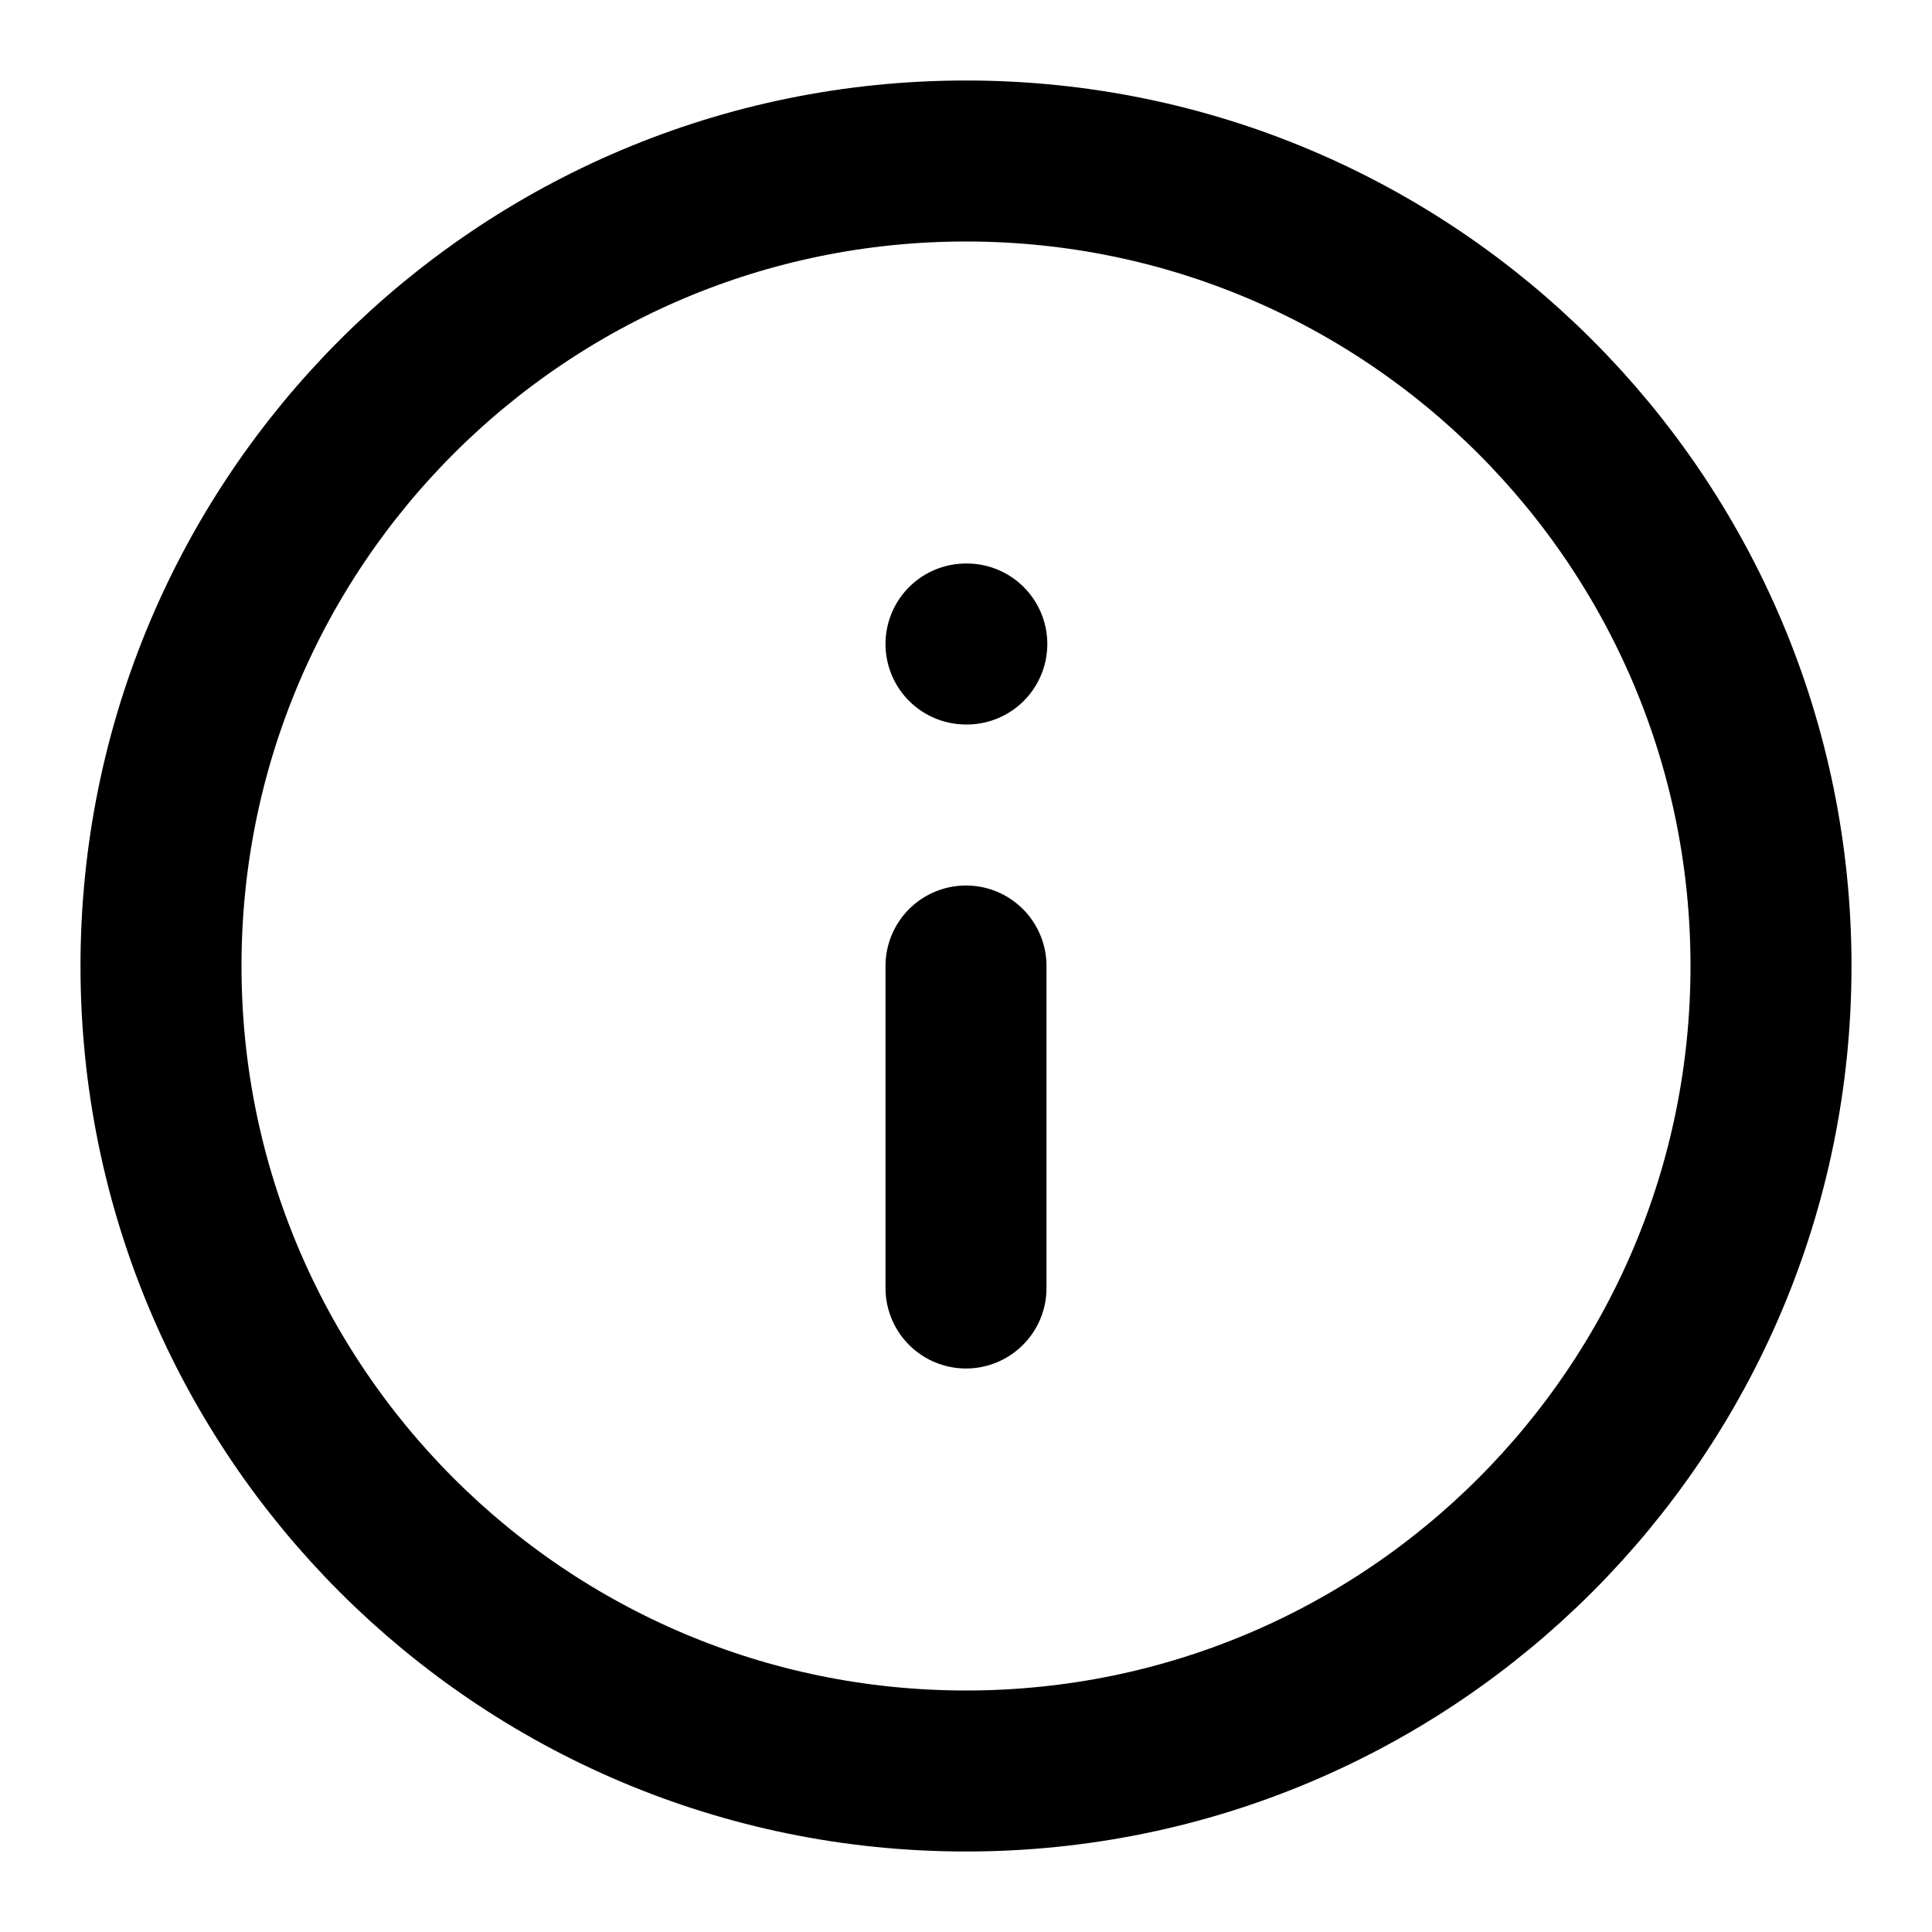
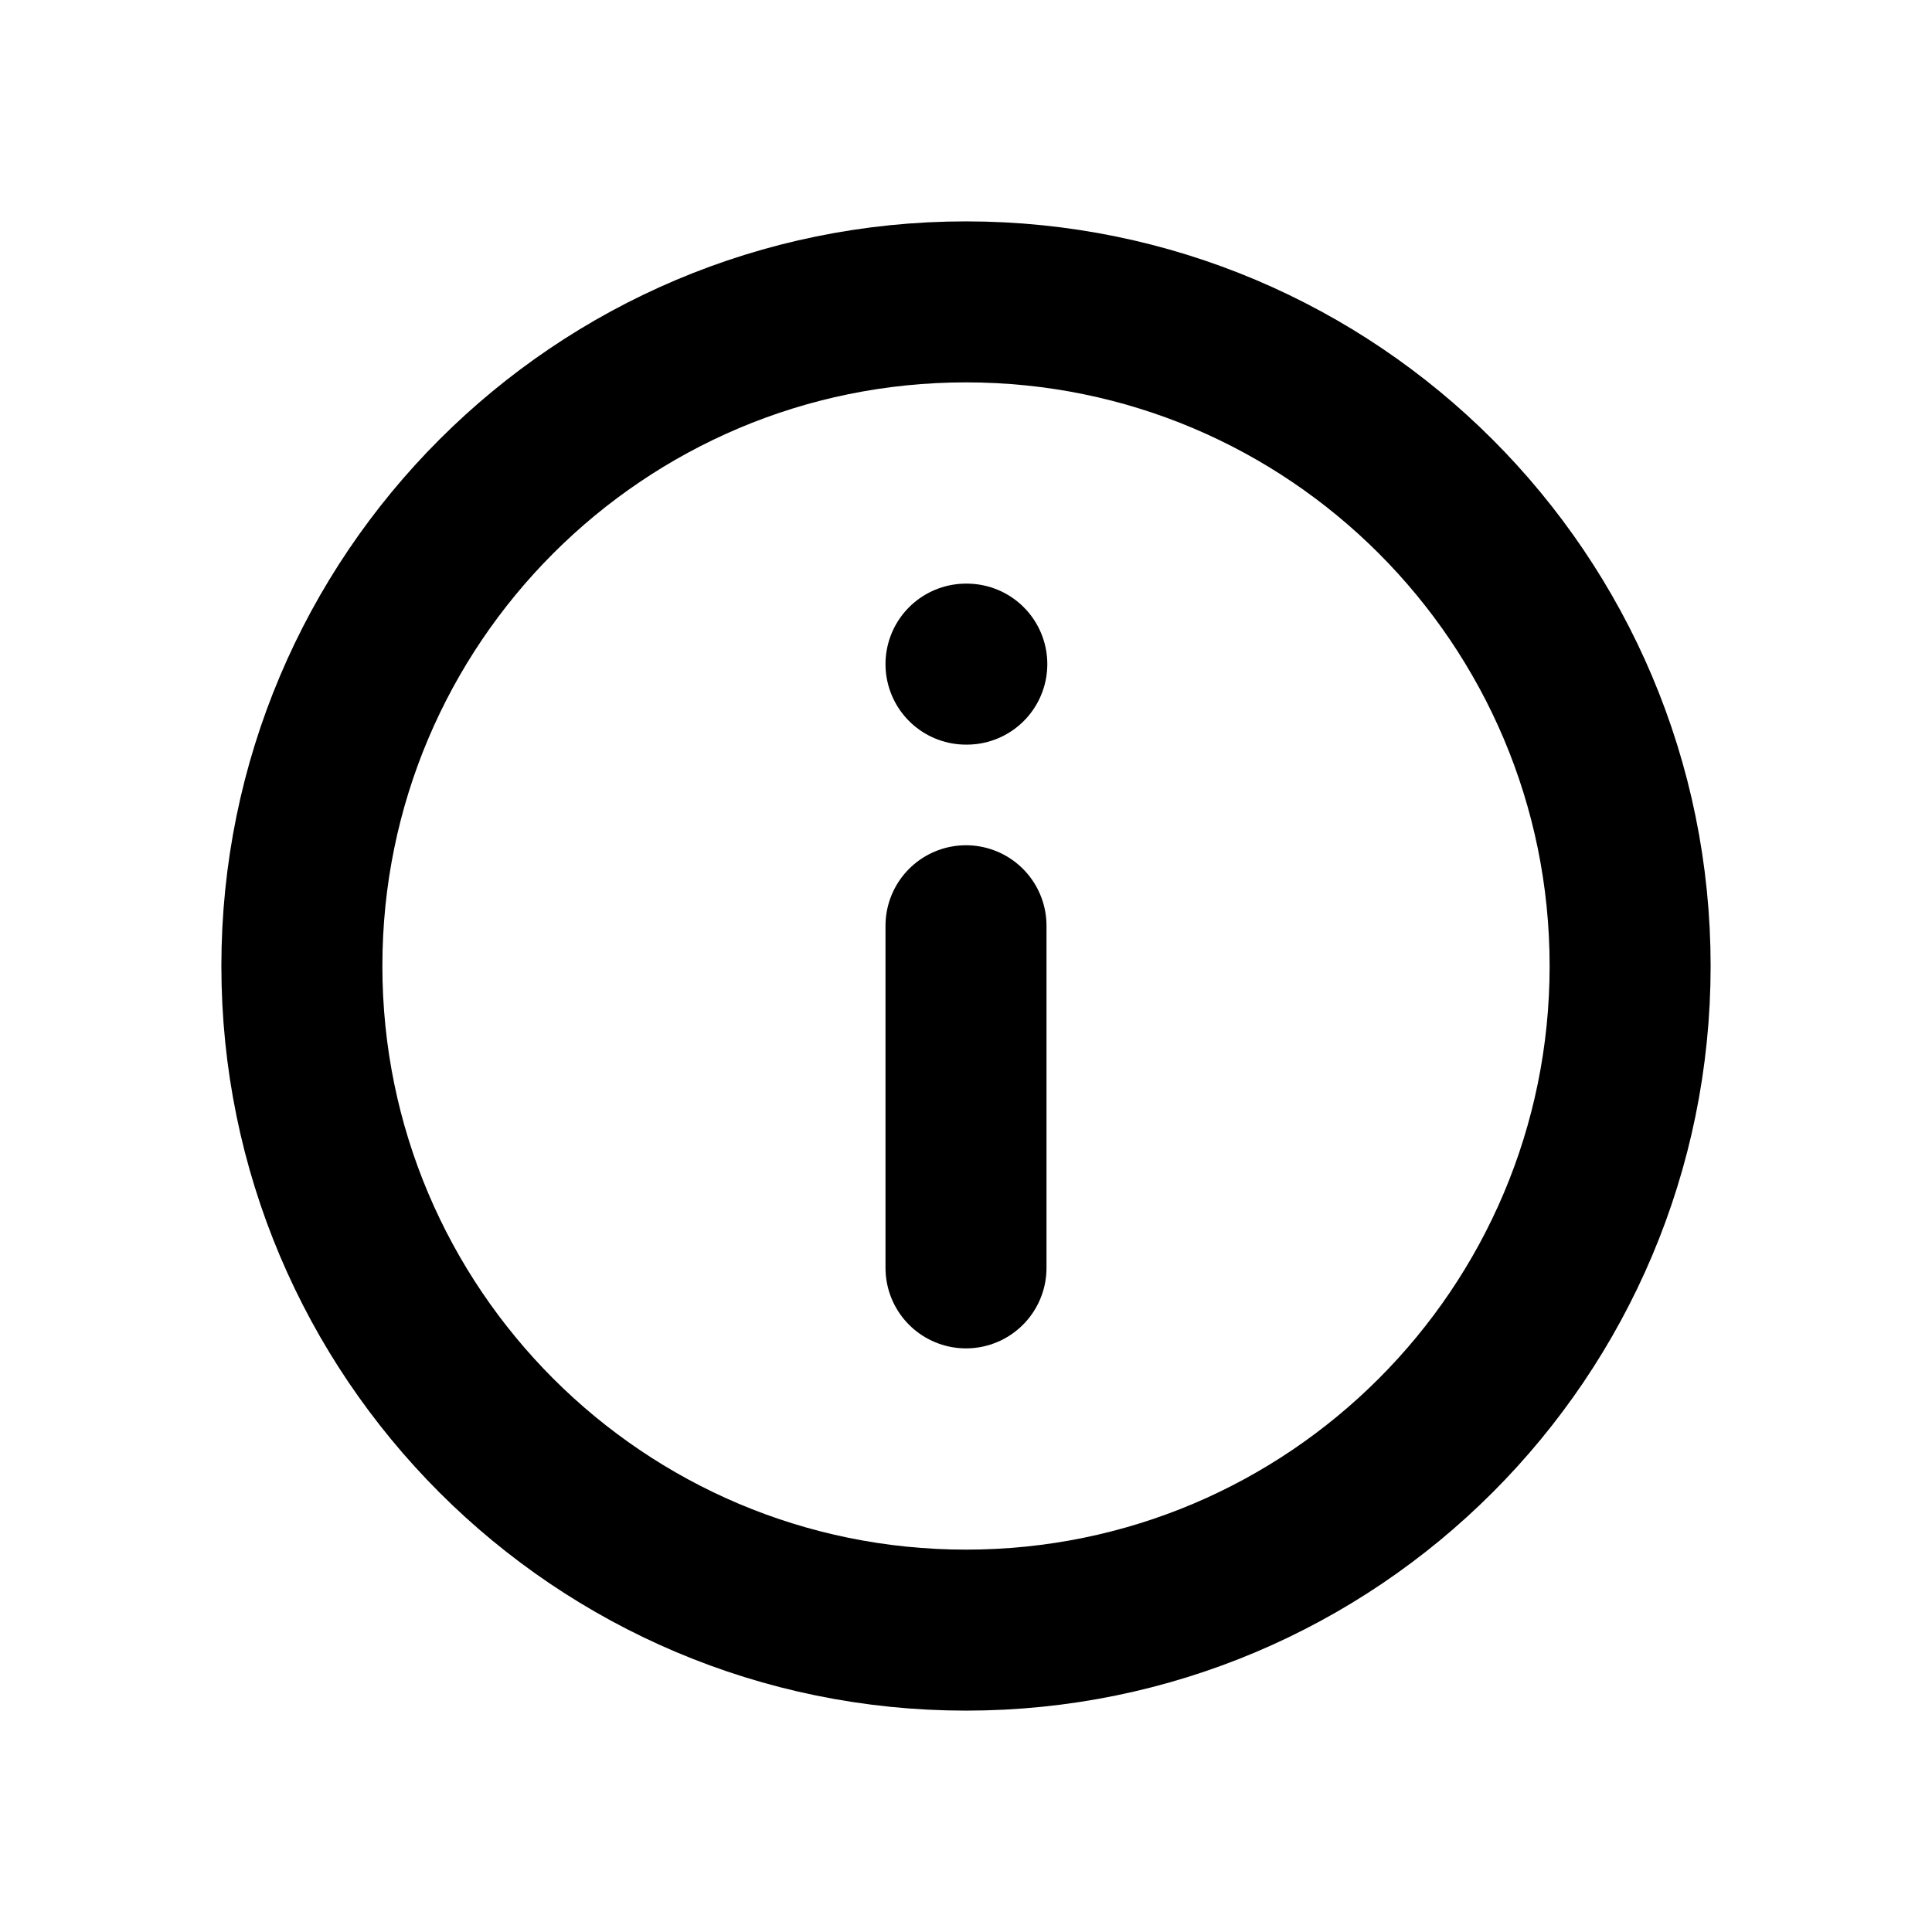
- <svg xmlns="http://www.w3.org/2000/svg" class="lucide lucide-info" width="24" height="24" viewBox="0 0 24 24" fill="none" stroke="currentColor" stroke-width="2" stroke-linecap="round" stroke-linejoin="round">
-   <circle cx="12" cy="12" r="10" />
-   <path d="M12 16v-4" />
-   <path d="M12 8h.01" />
+ <svg xmlns="http://www.w3.org/2000/svg" width="24" height="24" viewBox="0 0 24 24" fill="none" stroke="currentColor" stroke-width="2" stroke-linecap="round" stroke-linejoin="round">
+   <circle cx="12" cy="12" r="8.25" />
+   <path d="M 12 11.5 V 15.75" />
+   <path d="M 12 8.25 H 12.01" />
</svg>
